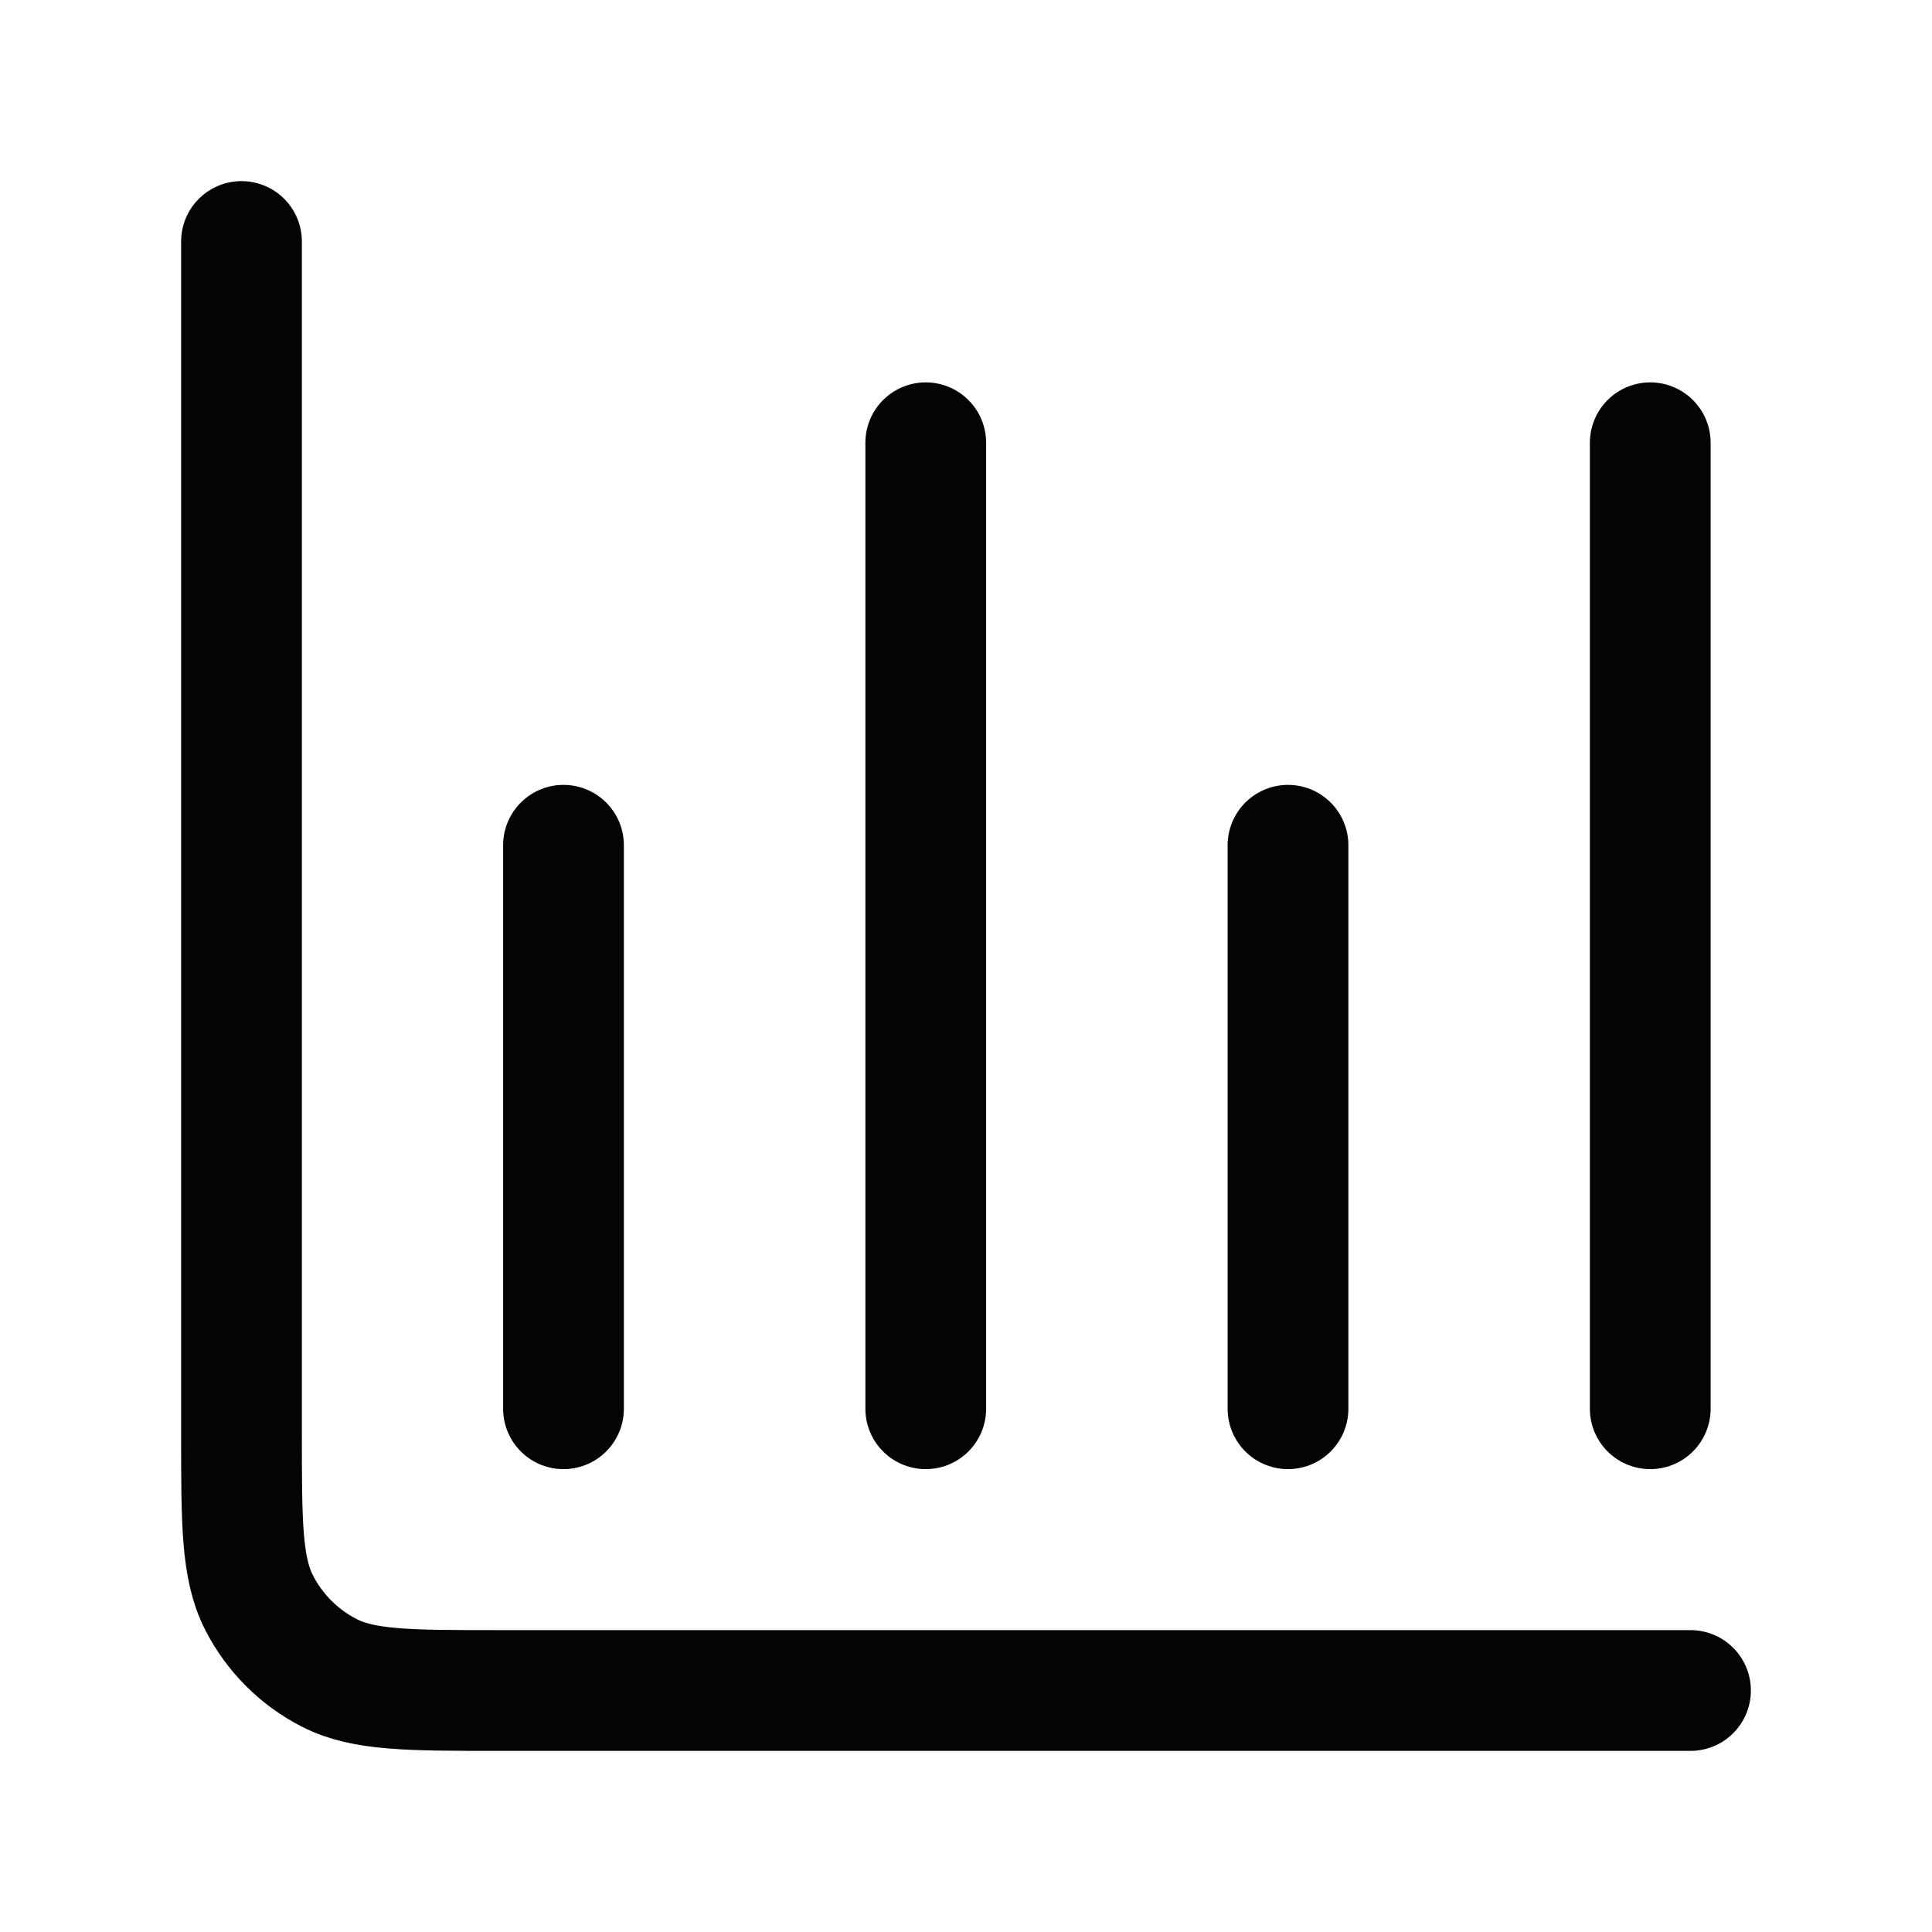
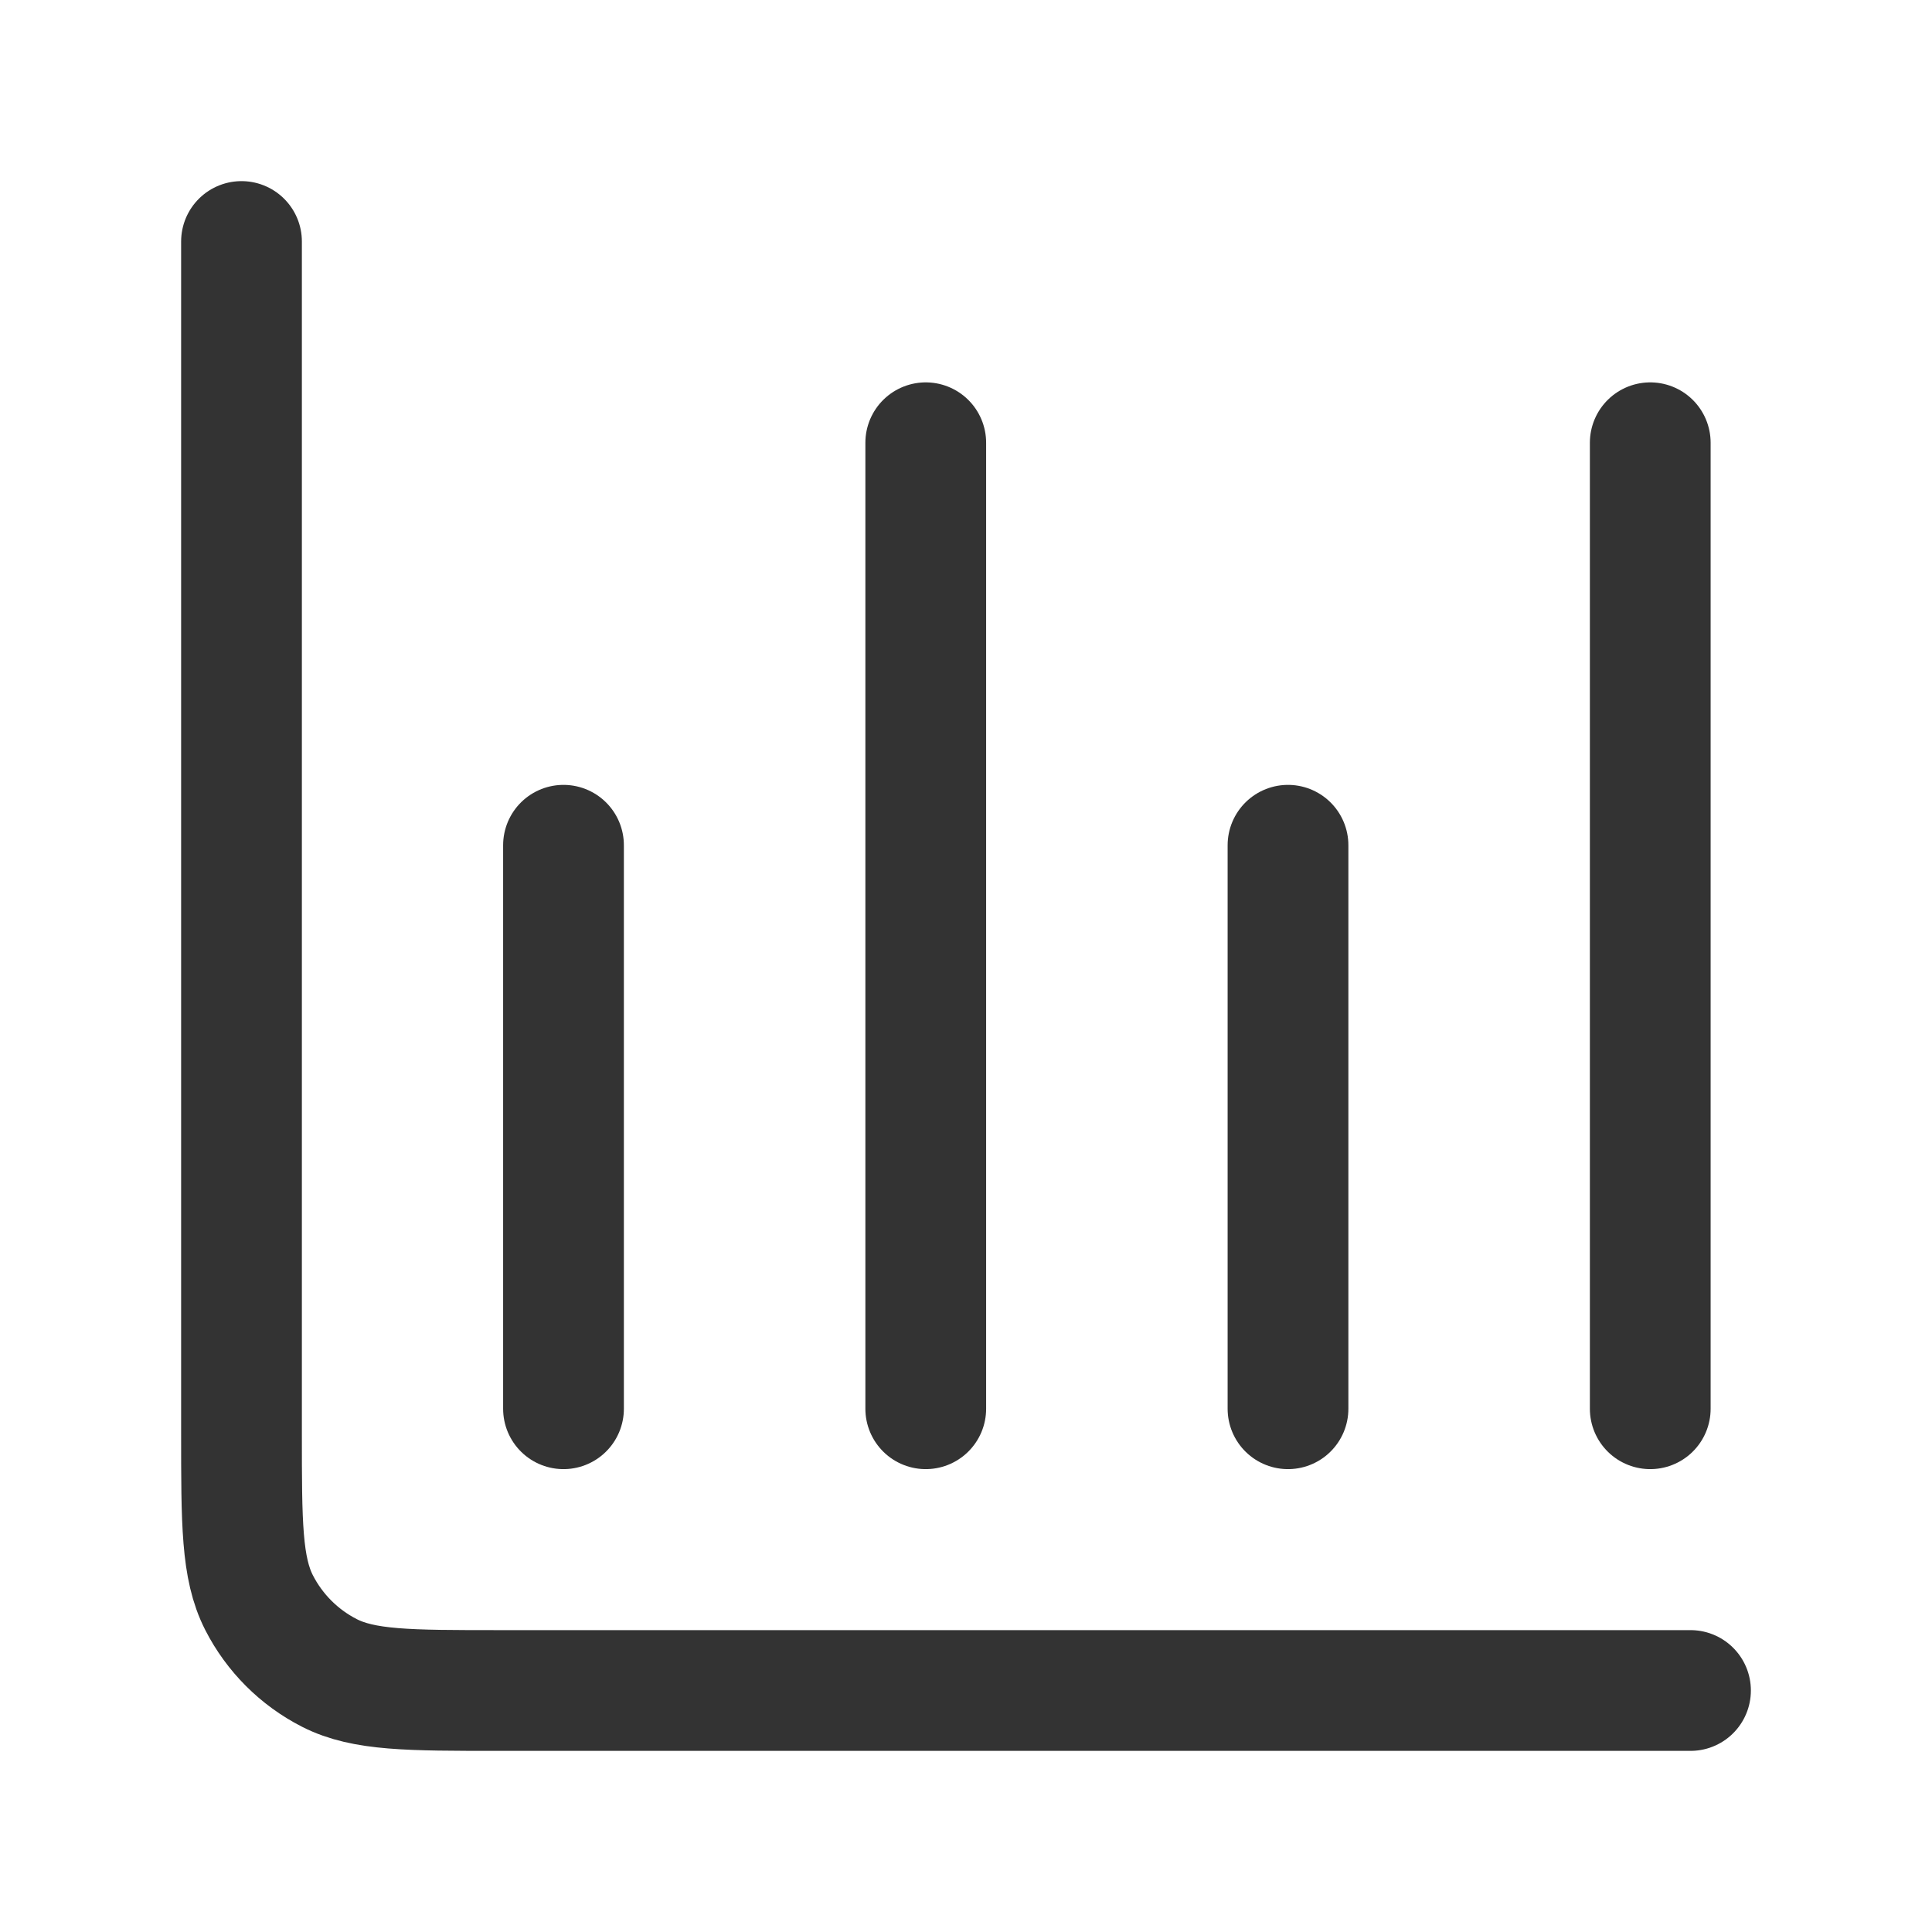
- <svg xmlns="http://www.w3.org/2000/svg" width="24" height="24" viewBox="0 0 24 24" fill="none">
-   <path d="M21 21H6.2C5.08 21 4.52 21 4.092 20.782C3.716 20.59 3.41 20.284 3.218 19.908C3 19.48 3 18.92 3 17.8V3M7 10.5V17.5M11.5 5.5V17.5M16 10.5V17.5M20.5 5.5V17.5" stroke="#040404" stroke-width="1.5" stroke-linecap="round" stroke-linejoin="round" />
+ <svg xmlns="http://www.w3.org/2000/svg" width="20" height="20" viewBox="0 0 24 24" fill="none">
+   <path d="M21 21H6.2C5.08 21 4.52 21 4.092 20.782C3.716 20.59 3.41 20.284 3.218 19.908C3 19.48 3 18.92 3 17.8V3M7 10.5V17.5M11.5 5.5V17.5M16 10.5V17.5M20.5 5.5V17.5" stroke="#333333" stroke-width="1.5" stroke-linecap="round" stroke-linejoin="round" />
</svg>
